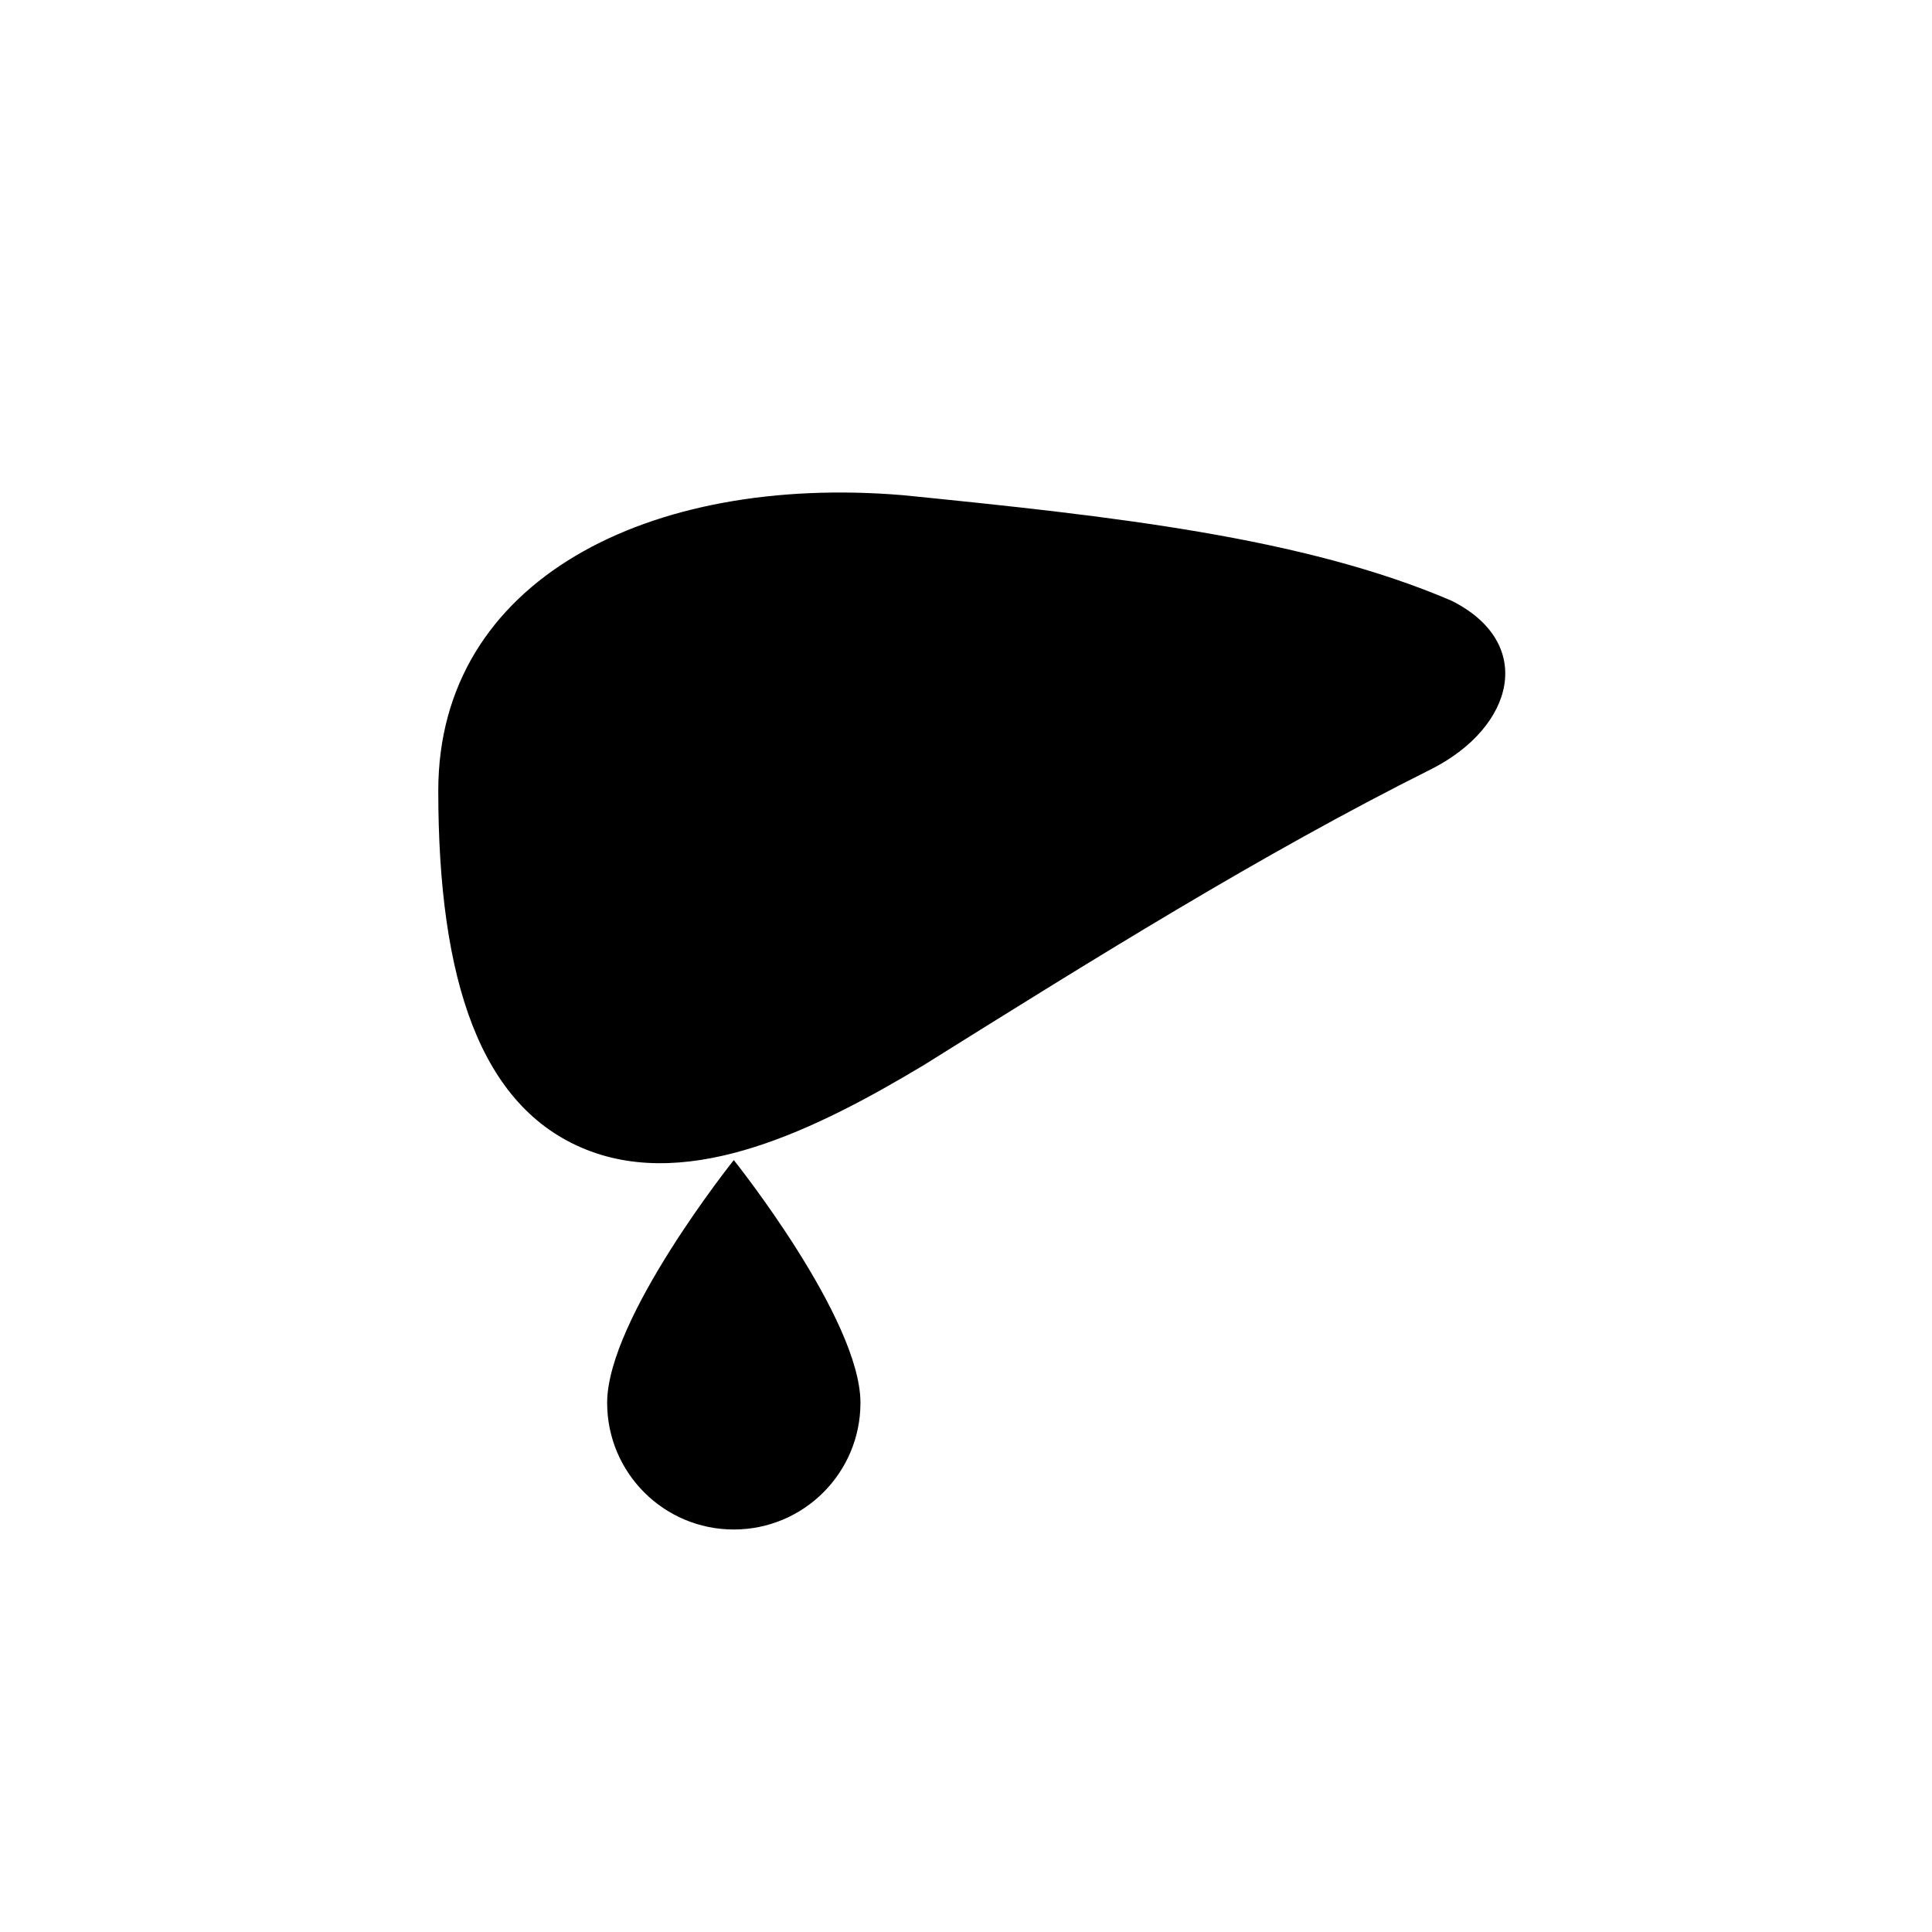
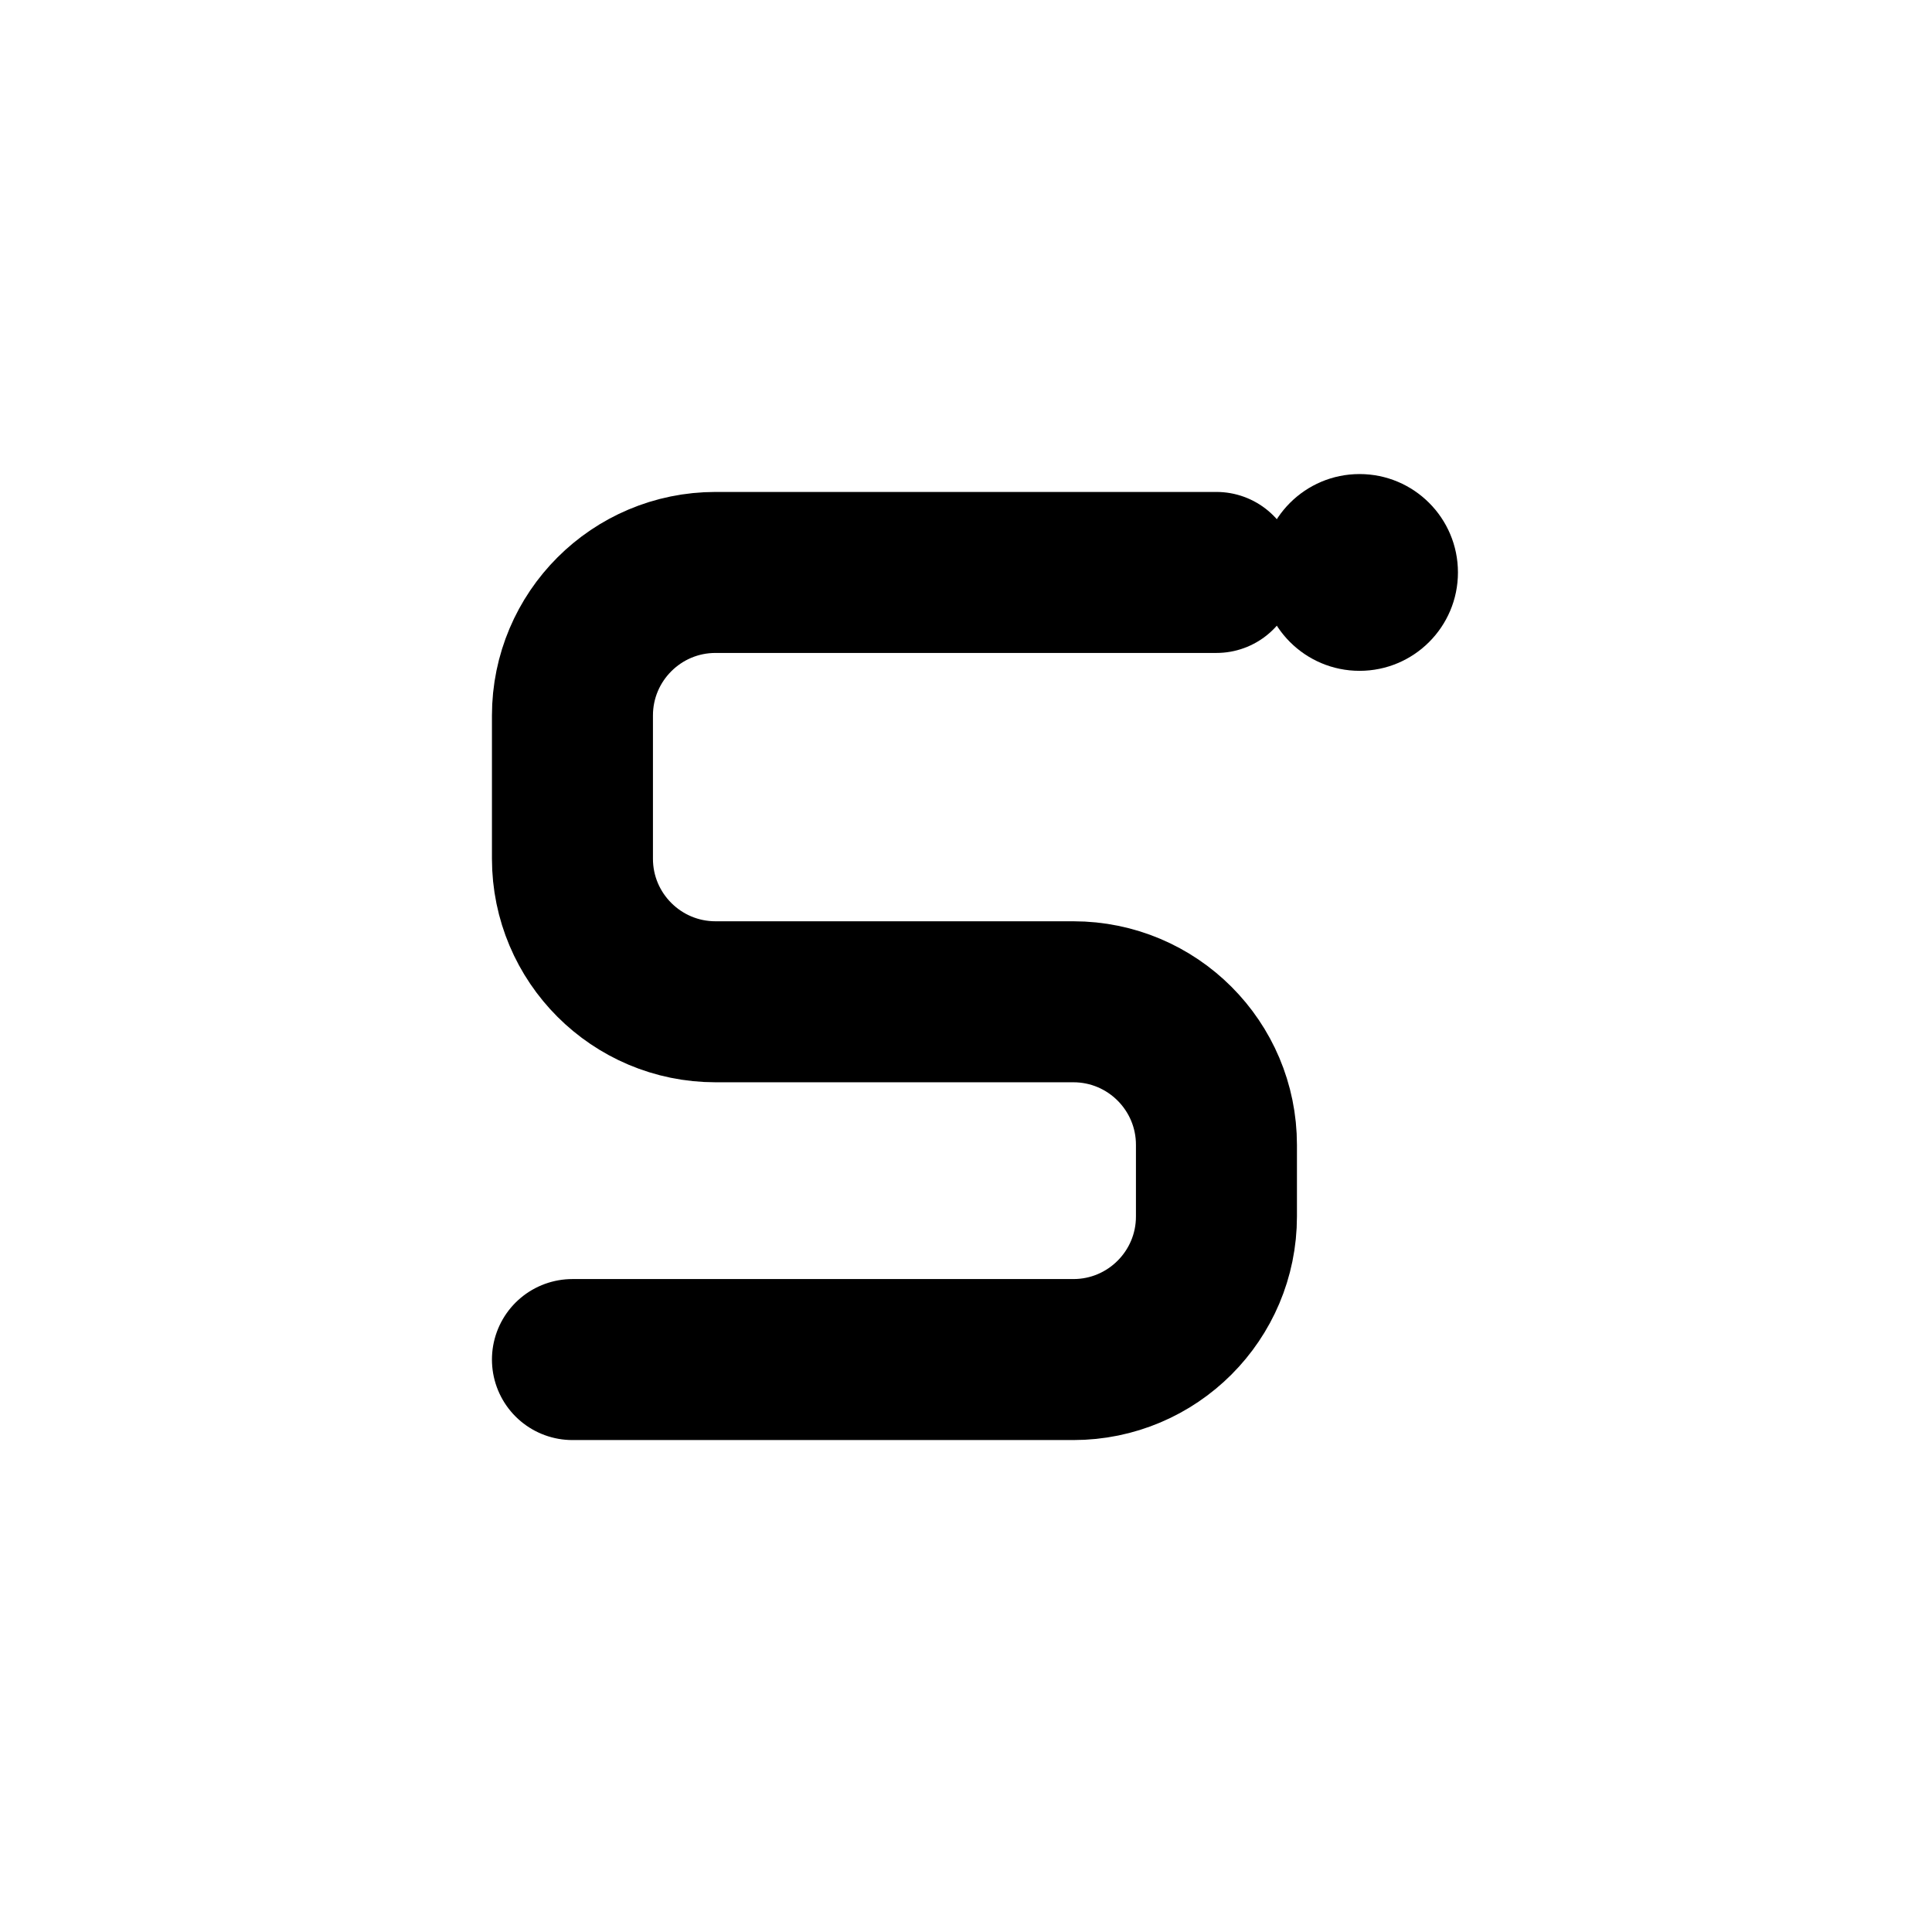
<svg xmlns="http://www.w3.org/2000/svg" viewBox="0 0 108 108">
-   <g transform="translate(54 56) scale(1.18) translate(-56 -57)">
-     <path d="M31 47 C31 37 41 32 53 33 C63 34 72 35 79 38 C83 40 82 44 78 46 C70 50 62 55 54 60 C49 63 43 66 38 64 C33 62 31 56 31 47 Z" fill="#000000" />
-     <path d="M45 64.5 C45 64.5 39 72 39 76 A6 6 0 0 0 51 76 C51 72 45 64.5 45 64.5 Z" fill="#000000" />
+   <g transform="translate(-4 0)">
+     <path d="M72 32 H44 a8 8 0 0 0 -8 8 V48 a8 8 0 0 0 8 8 H64 a8 8 0 0 1 8 8 V68 a8 8 0 0 1 -8 8 H36" fill="none" stroke="#000000" stroke-width="9" stroke-linecap="round" stroke-linejoin="round" />
+     <circle cx="80" cy="32" r="5.5" fill="#000000" />
  </g>
</svg>
